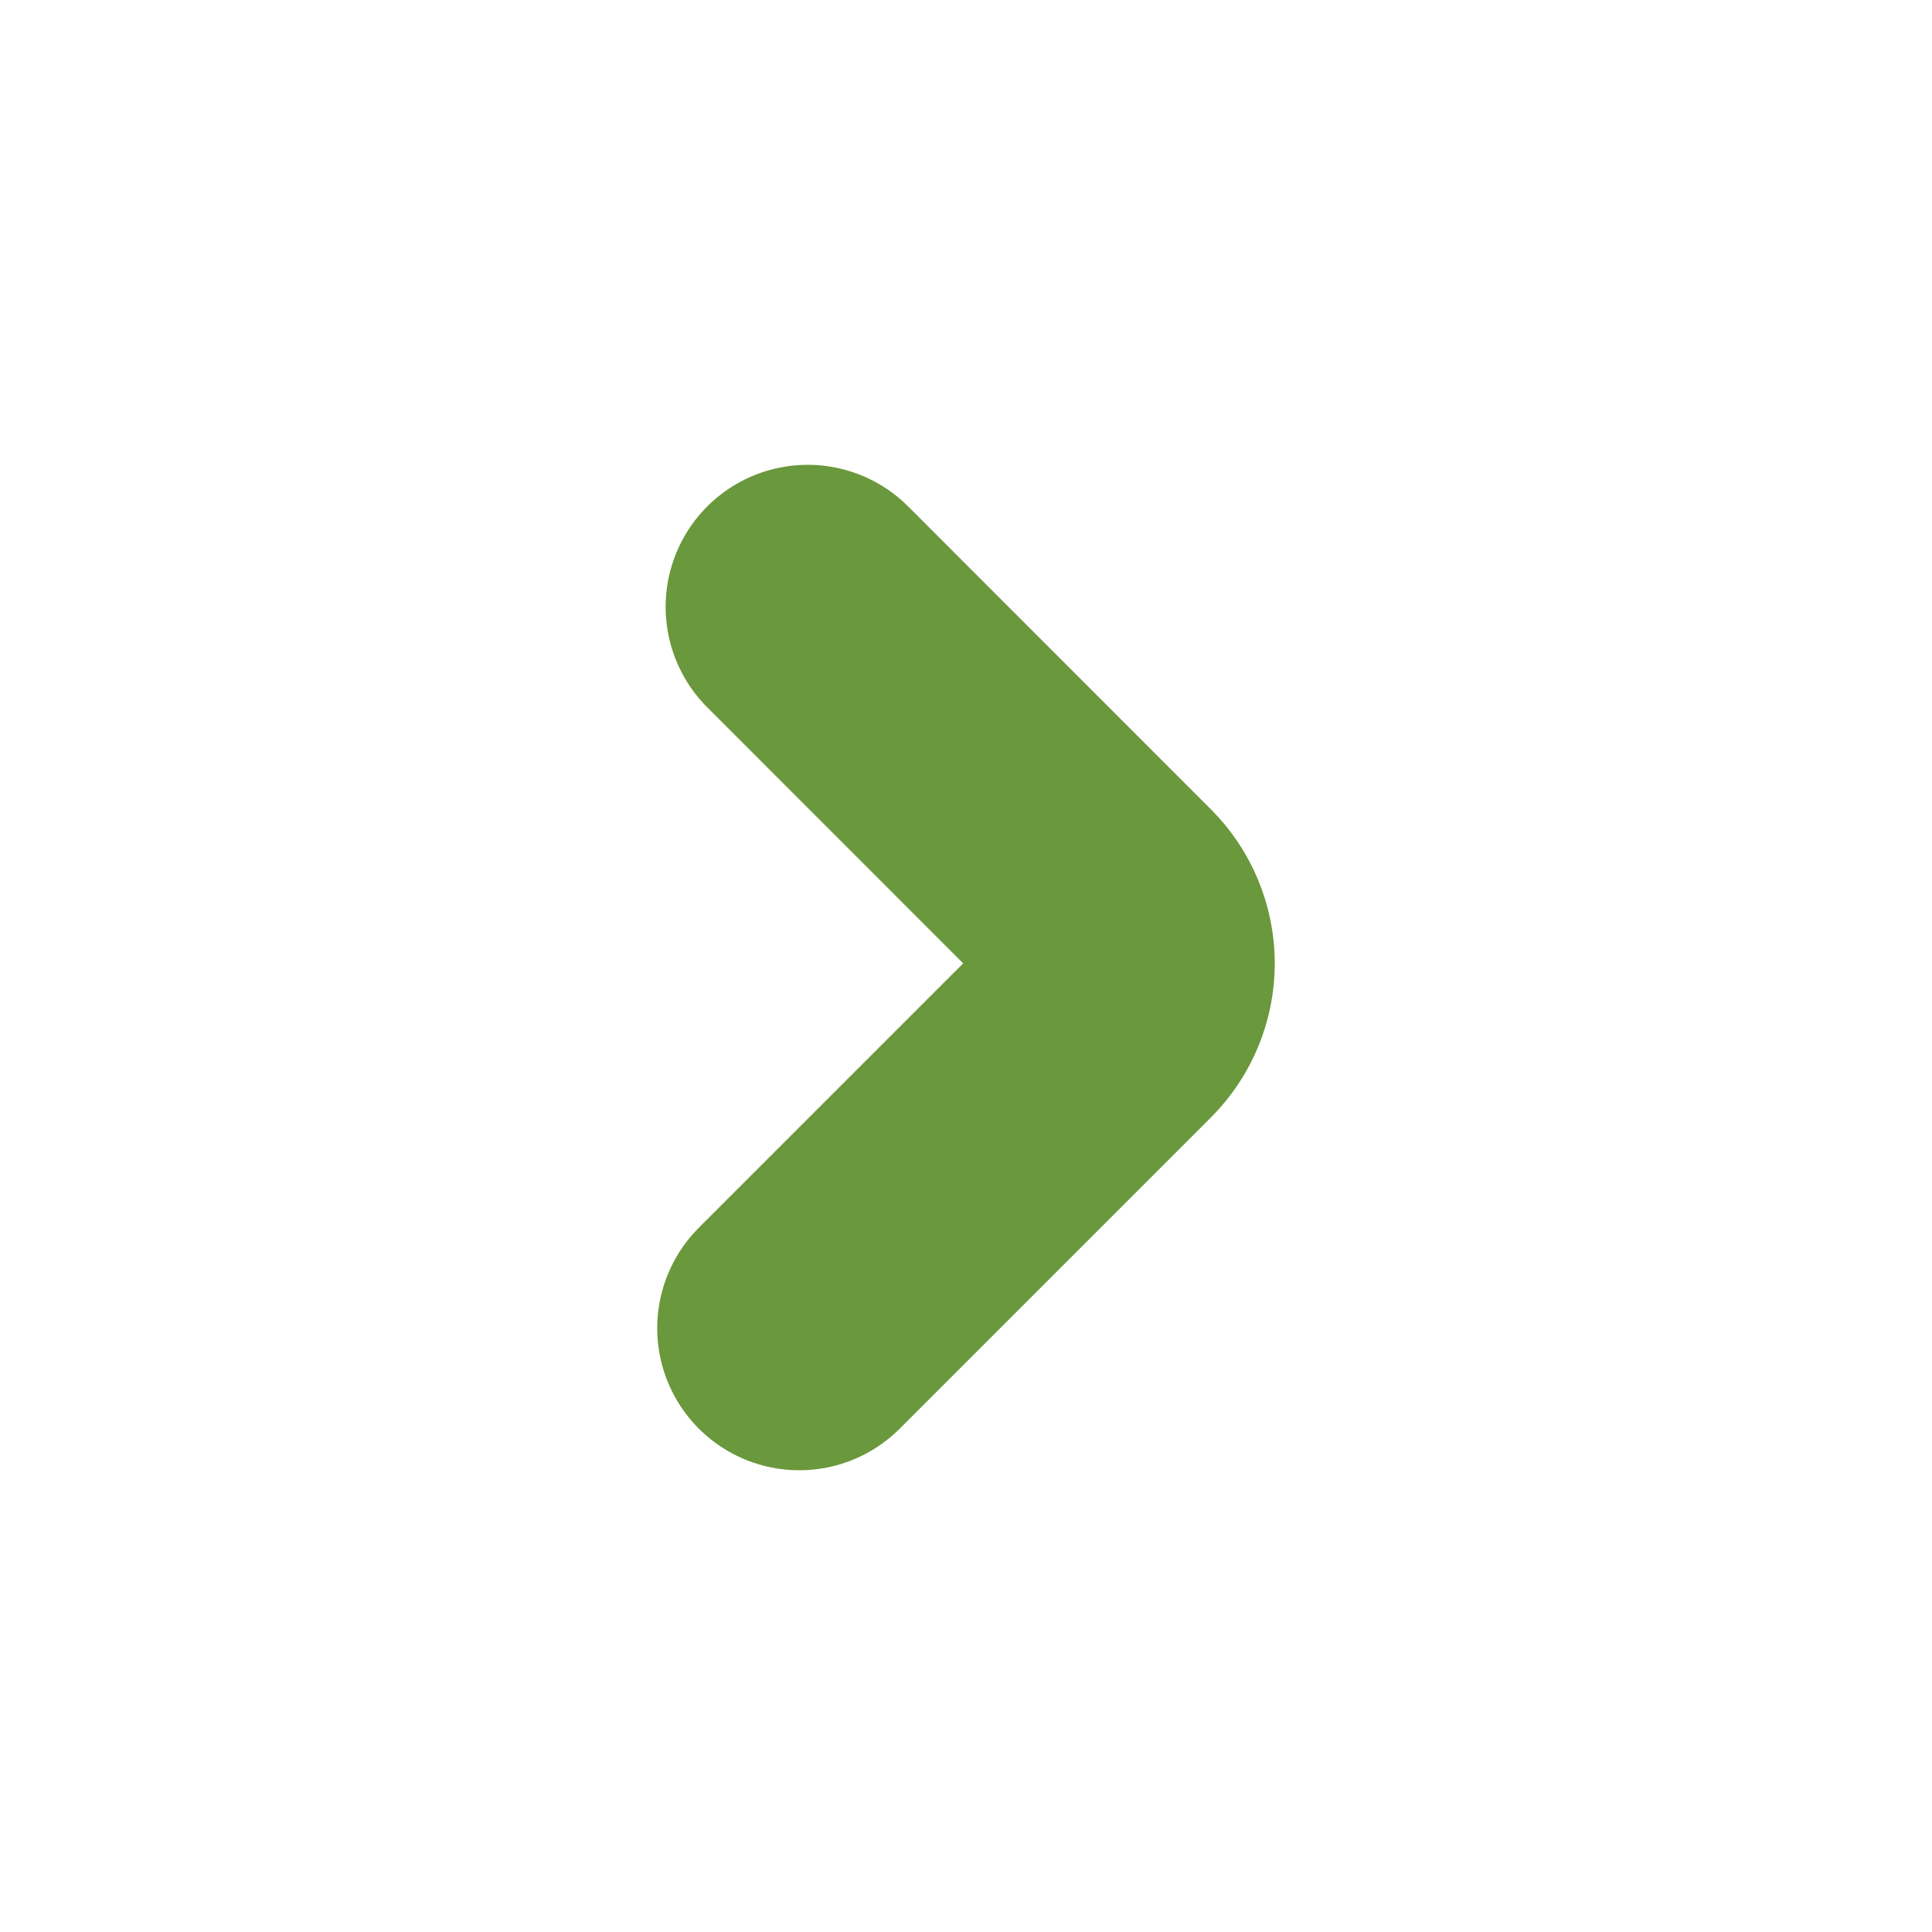
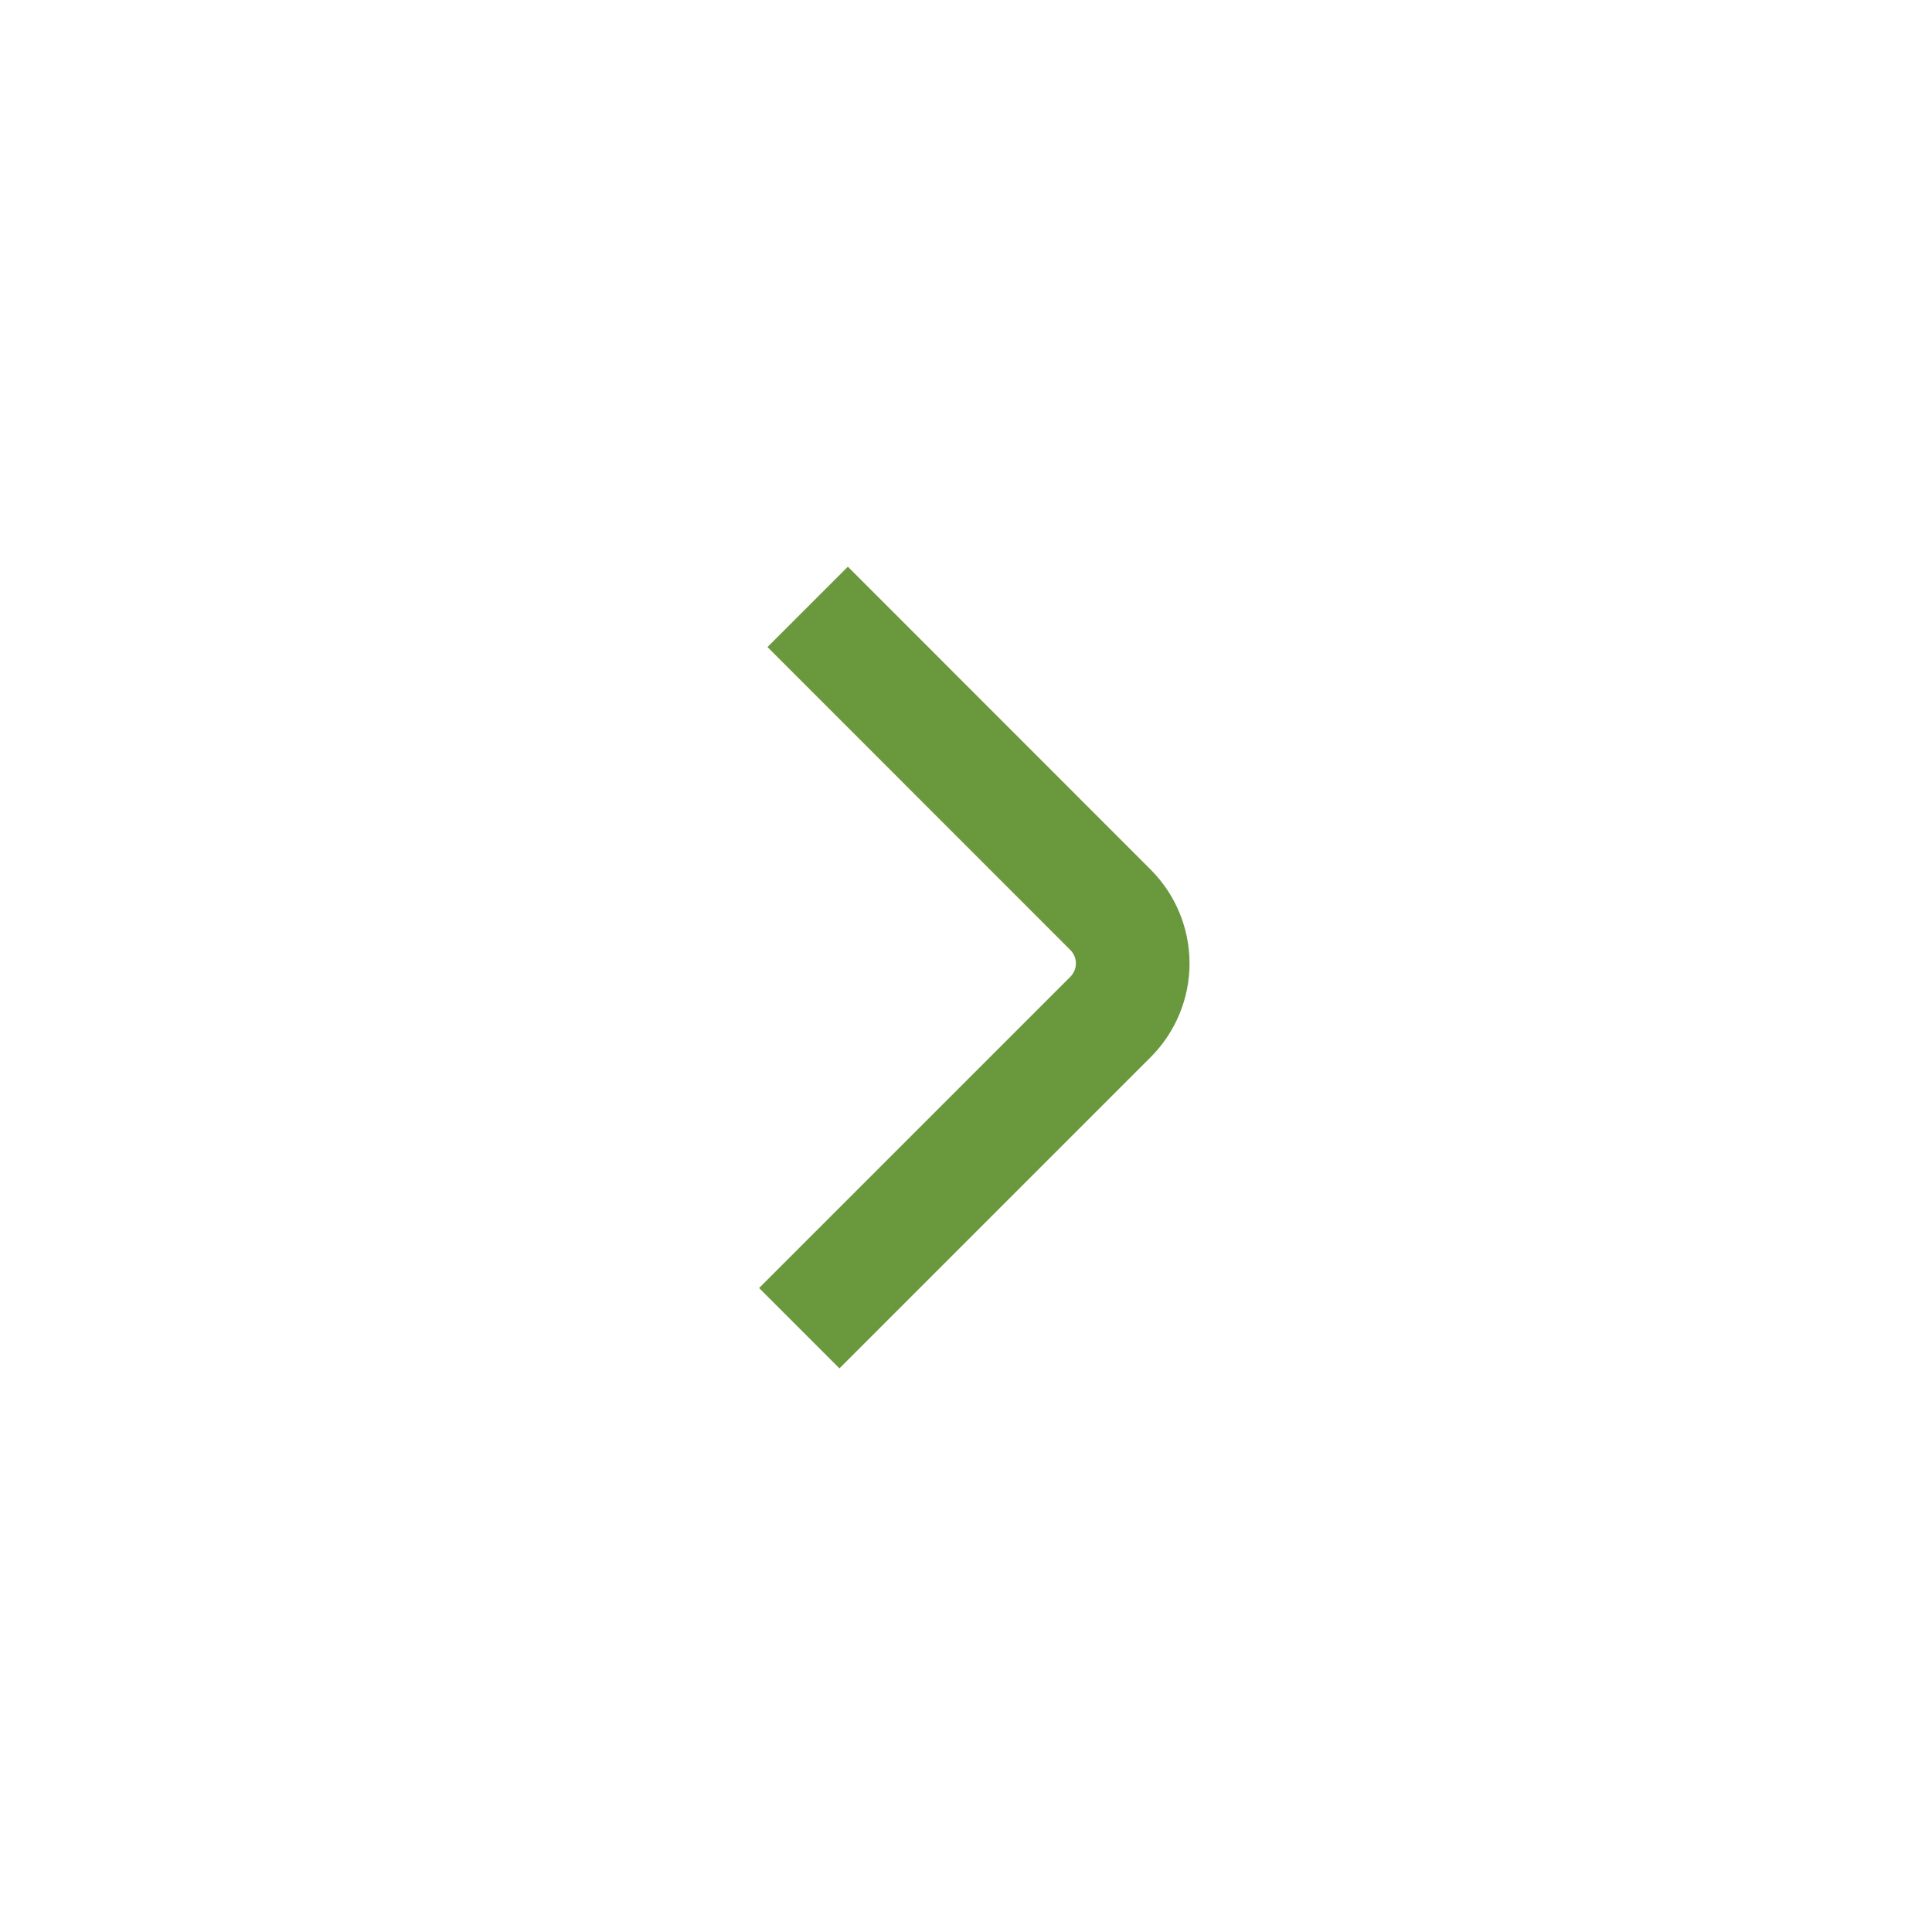
<svg xmlns="http://www.w3.org/2000/svg" width="17" height="17" viewBox="0 0 17 17" fill="none">
-   <path d="M7.033 11.687L9.773 8.947C9.897 8.822 9.967 8.653 9.967 8.477C9.967 8.301 9.897 8.132 9.773 8.007L7.107 5.34" stroke="#6A983C" stroke-width="2.5" stroke-linecap="round" stroke-linejoin="bevel" />
+   <path d="M7.033 11.687L9.773 8.947C9.897 8.822 9.967 8.653 9.967 8.477C9.967 8.301 9.897 8.132 9.773 8.007L7.107 5.34" stroke="#6A983C" strokeWidth="2.5" strokeLinecap="round" strokeLinejoin="bevel" />
</svg>
